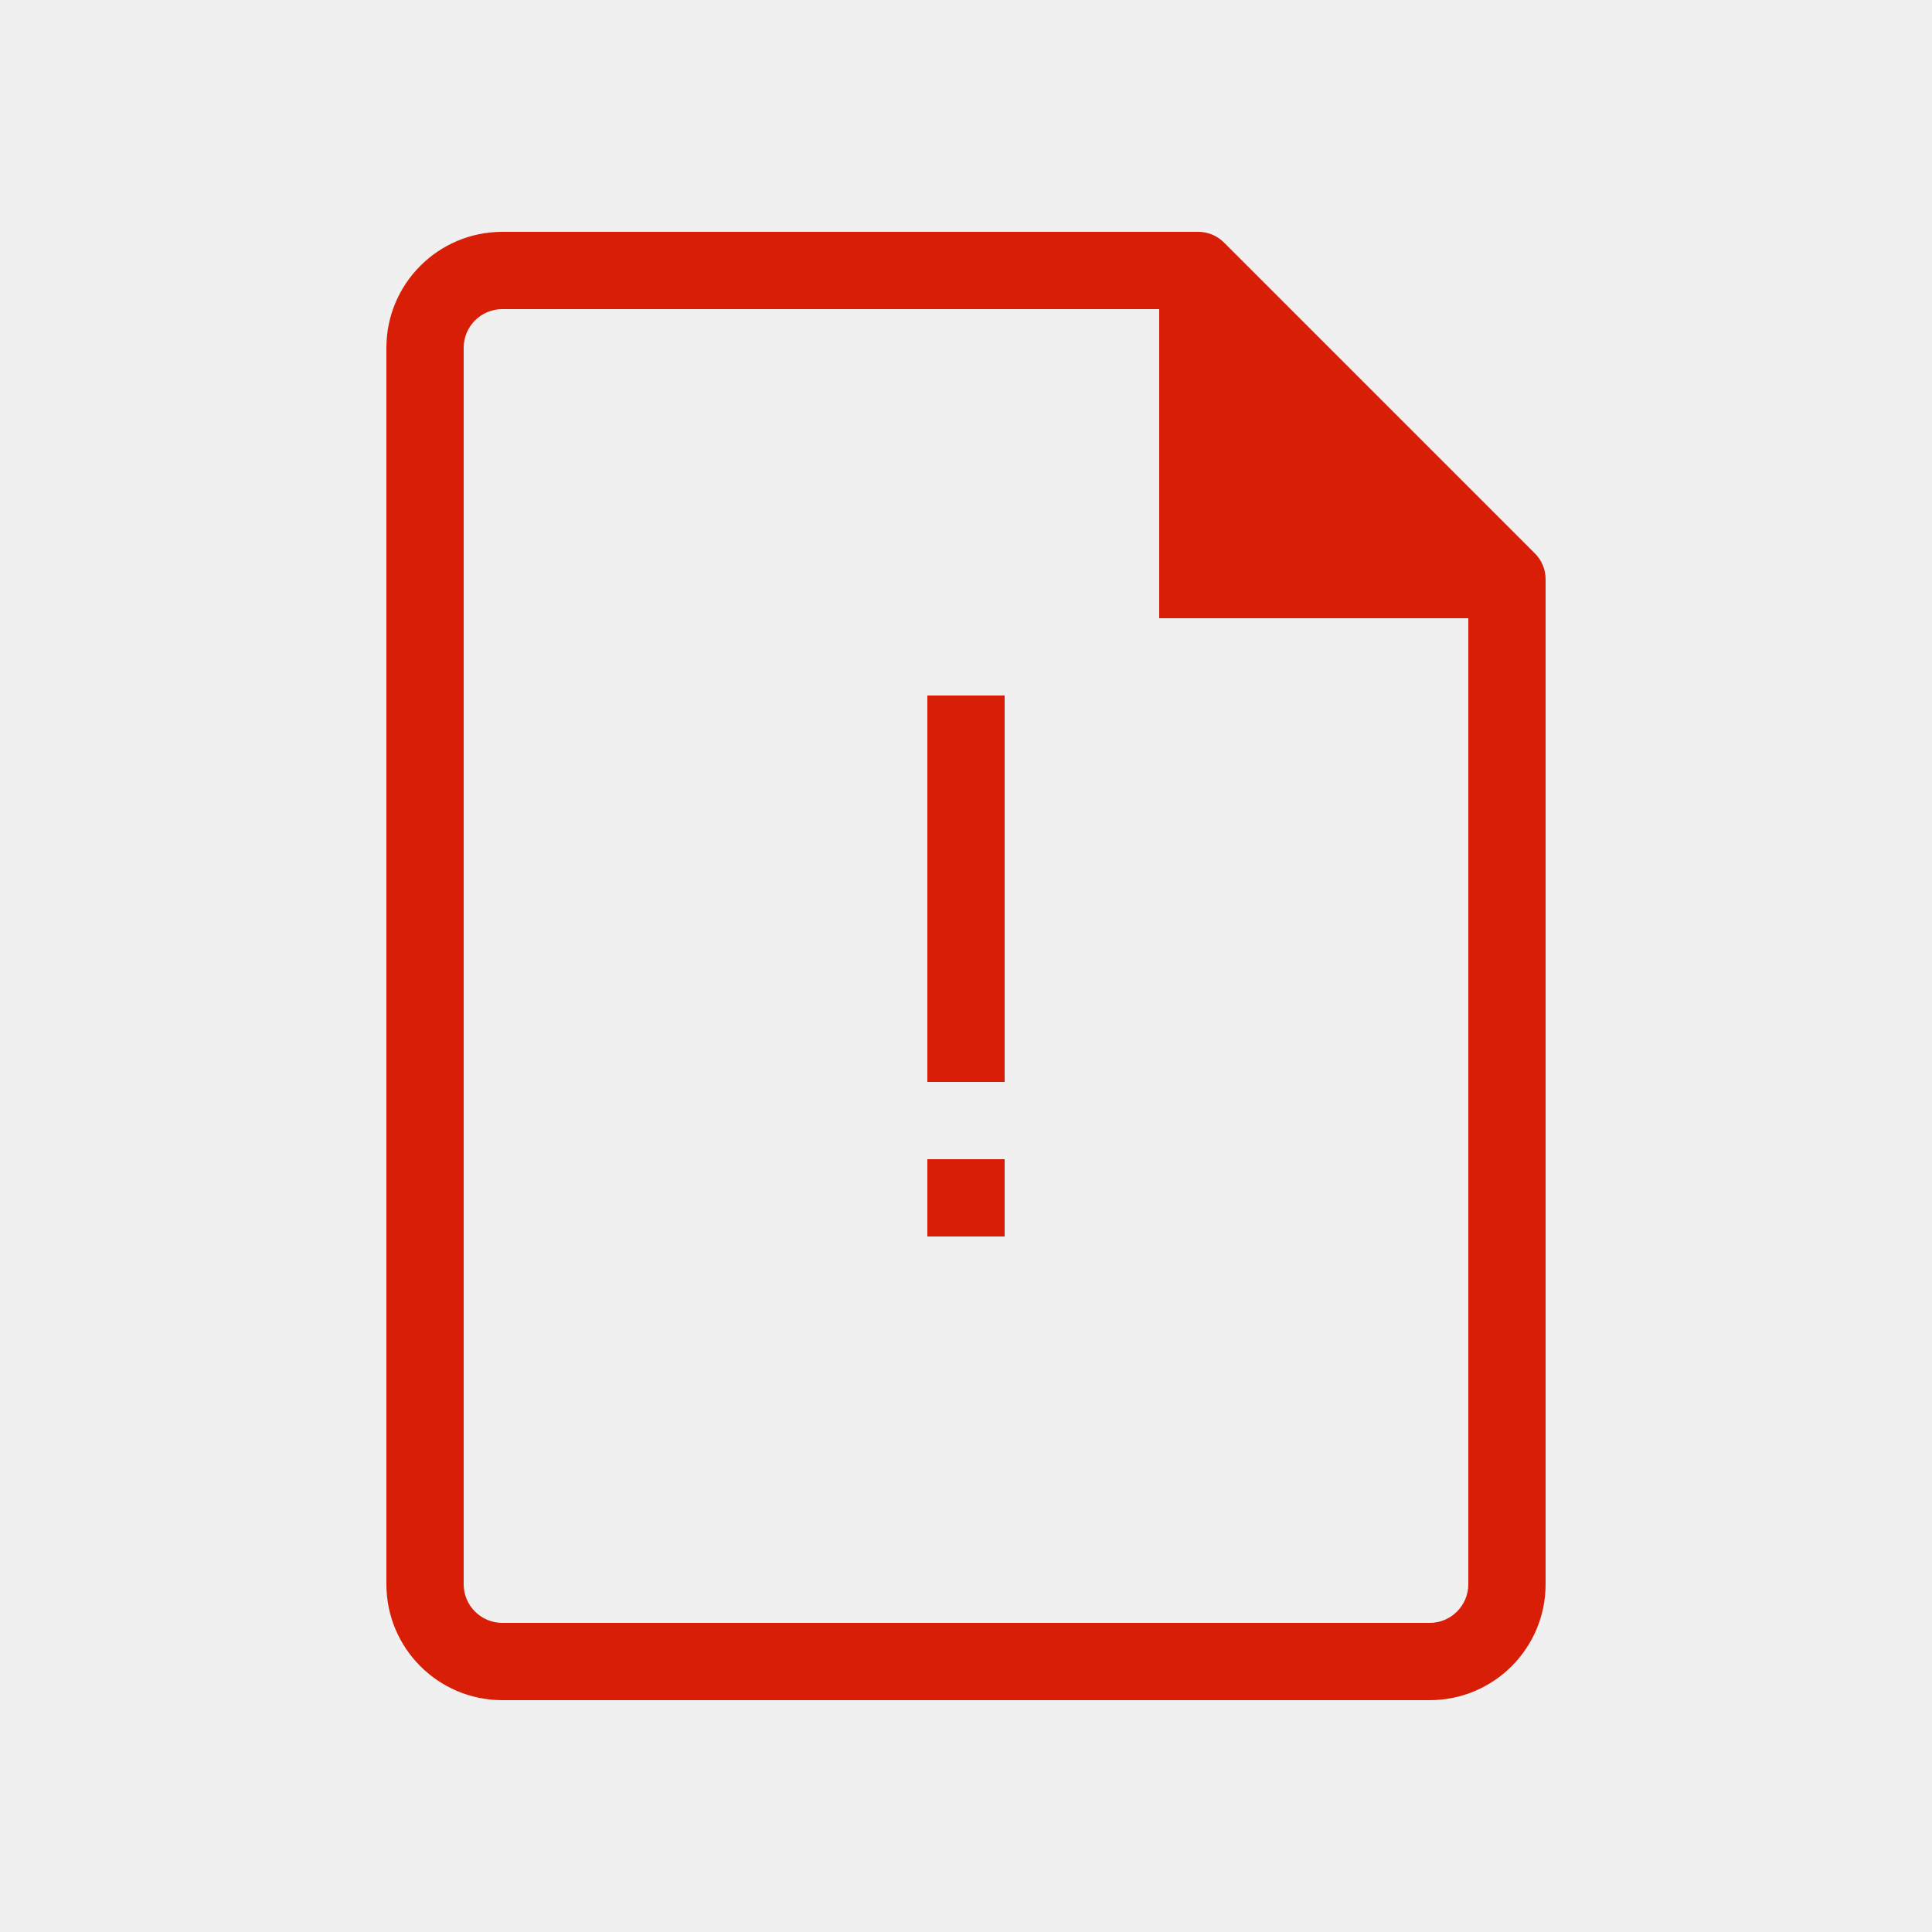
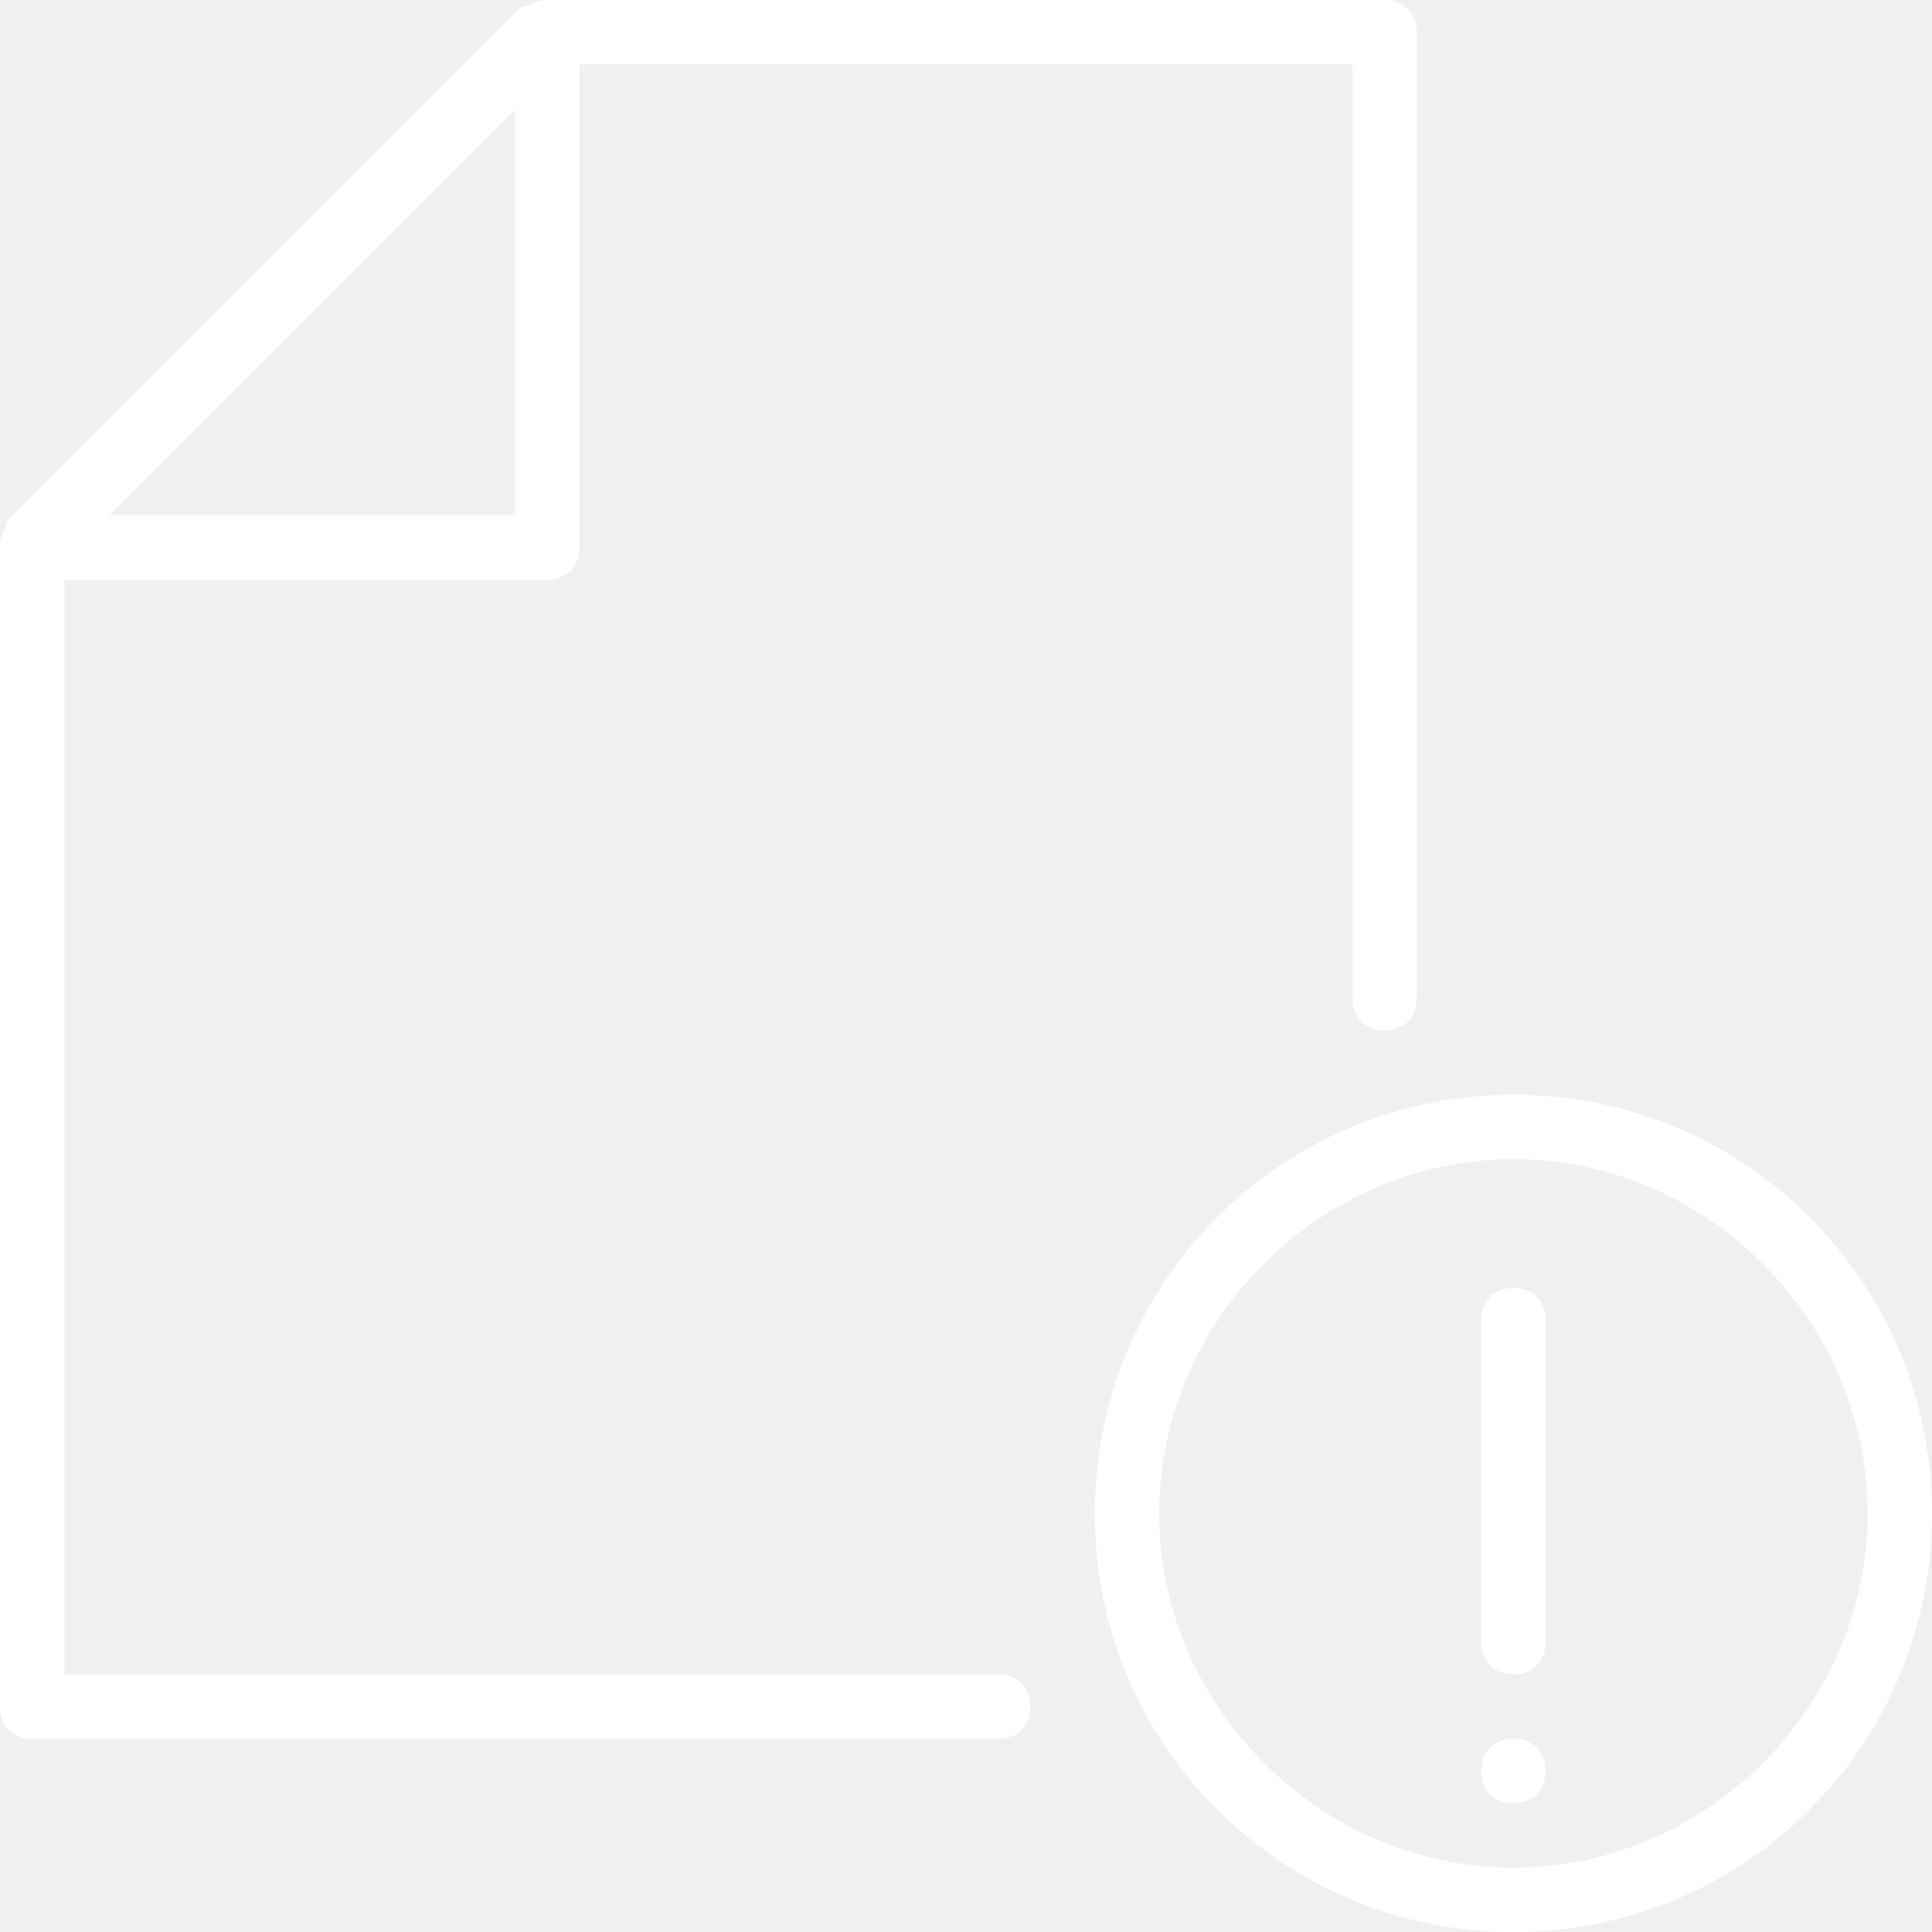
- <svg xmlns="http://www.w3.org/2000/svg" t="1606133169070" class="icon" viewBox="0 0 1024 1024" version="1.1" p-id="1113" width="200" height="200">
+ <svg xmlns="http://www.w3.org/2000/svg" t="1617022345189" class="icon" viewBox="0 0 1024 1024" version="1.1" p-id="35686" data-spm-anchor-id="a313x.7781069.0.i30" width="200" height="200">
  <defs>
    <style type="text/css" />
  </defs>
-   <path d="M798.72 327.68H614.4V143.36L798.72 327.68z" p-id="1114" fill="#d81e06" />
-   <path d="M757.76 901.12h-491.52A61.44 61.44 0 0 1 204.8 839.68v-655.36A61.44 61.44 0 0 1 266.24 122.88h368.64a19.251 19.251 0 0 1 14.336 6.144l163.84 163.84a19.251 19.251 0 0 1 6.144 14.336v532.48a61.44 61.44 0 0 1-61.44 61.44zM266.24 163.84a20.48 20.48 0 0 0-20.48 20.48v655.36a20.48 20.48 0 0 0 20.48 20.48h491.52a20.48 20.48 0 0 0 20.48-20.48V315.802L626.278 163.84z" p-id="1115" fill="#d81e06" />
-   <path d="M491.52 368.64h40.96v204.8h-40.96zM491.52 614.4h40.96v40.96h-40.96z" p-id="1116" fill="#d81e06" />
+   <path d="M529.067 921.6H17.067c-10.24 0-17.067-6.827-17.067-17.067v-614.4c0-3.413 3.413-10.24 3.413-13.653l273.067-273.067c3.413 0 10.24-3.413 13.653-3.413h443.733c10.24 0 17.067 6.827 17.067 17.067v512c0 10.24-6.827 17.067-17.067 17.067s-17.067-6.827-17.067-17.067V34.133H296.96L34.133 296.96V887.467h494.933c10.24 0 17.067 6.827 17.067 17.067s-6.827 17.067-17.067 17.067z" fill="#ffffff" p-id="35687" data-spm-anchor-id="a313x.7781069.0.i31" class="selected" />
+   <path d="M290.133 307.2h-273.067C6.827 307.2 0 300.373 0 290.133S6.827 273.067 17.067 273.067H273.067V17.067c0-10.24 6.827-17.067 17.067-17.067s17.067 6.827 17.067 17.067v273.067c0 10.24-6.827 17.067-17.067 17.067zM802.133 887.467c-10.24 0-17.067-6.827-17.067-17.067v-170.667c0-10.24 6.827-17.067 17.067-17.067s17.067 6.827 17.067 17.067v170.667c0 10.24-6.827 17.067-17.067 17.067z" fill="#ffffff" p-id="35688" data-spm-anchor-id="a313x.7781069.0.i32" class="selected" />
+   <path d="M802.133 1024c-122.88 0-221.867-98.987-221.867-221.867s98.987-221.867 221.867-221.867 221.867 98.987 221.867 221.867-98.987 221.867-221.867 221.867z m0-409.6c-102.4 0-187.733 85.333-187.733 187.733s85.333 187.733 187.733 187.733 187.733-85.333 187.733-187.733-85.333-187.733-187.733-187.733z" fill="#ffffff" p-id="35689" data-spm-anchor-id="a313x.7781069.0.i29" class="selected" />
+   <path d="M802.133 955.733c-10.24 0-17.067-6.827-17.067-17.067s6.827-17.067 17.067-17.067 17.067 6.827 17.067 17.067-6.827 17.067-17.067 17.067z" fill="#ffffff" p-id="35690" data-spm-anchor-id="a313x.7781069.0.i33" class="selected" />
</svg>
